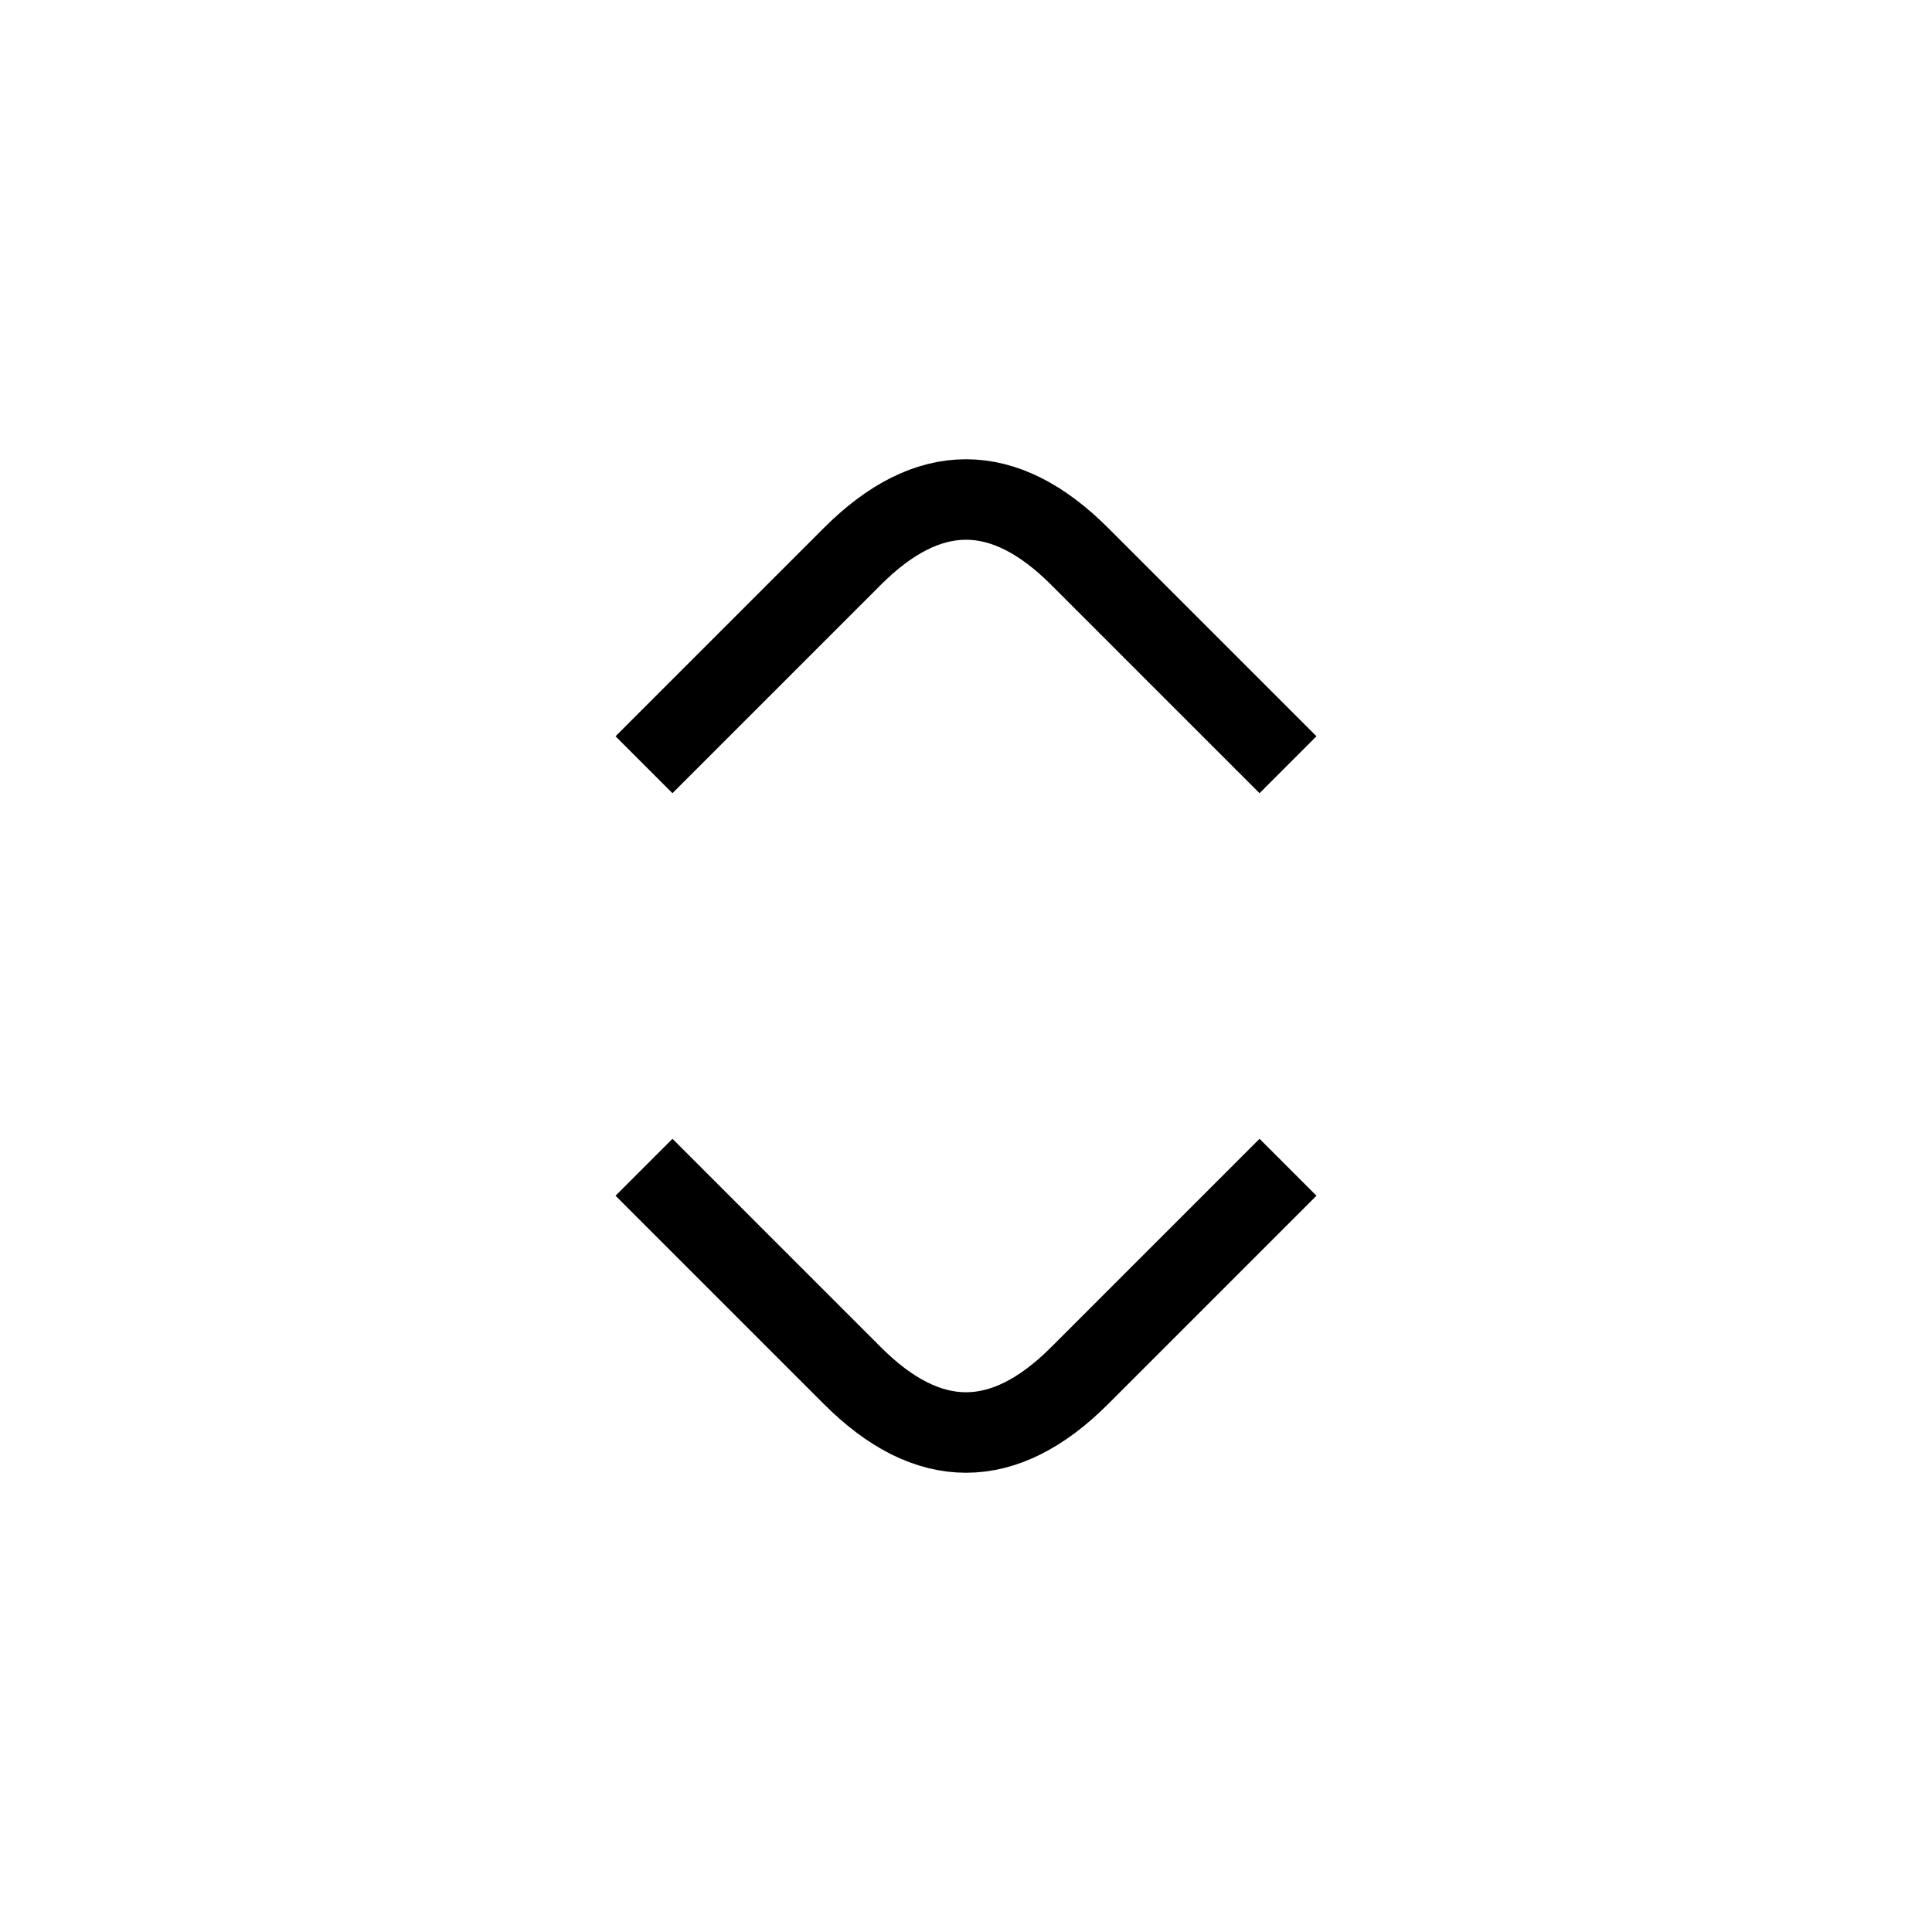
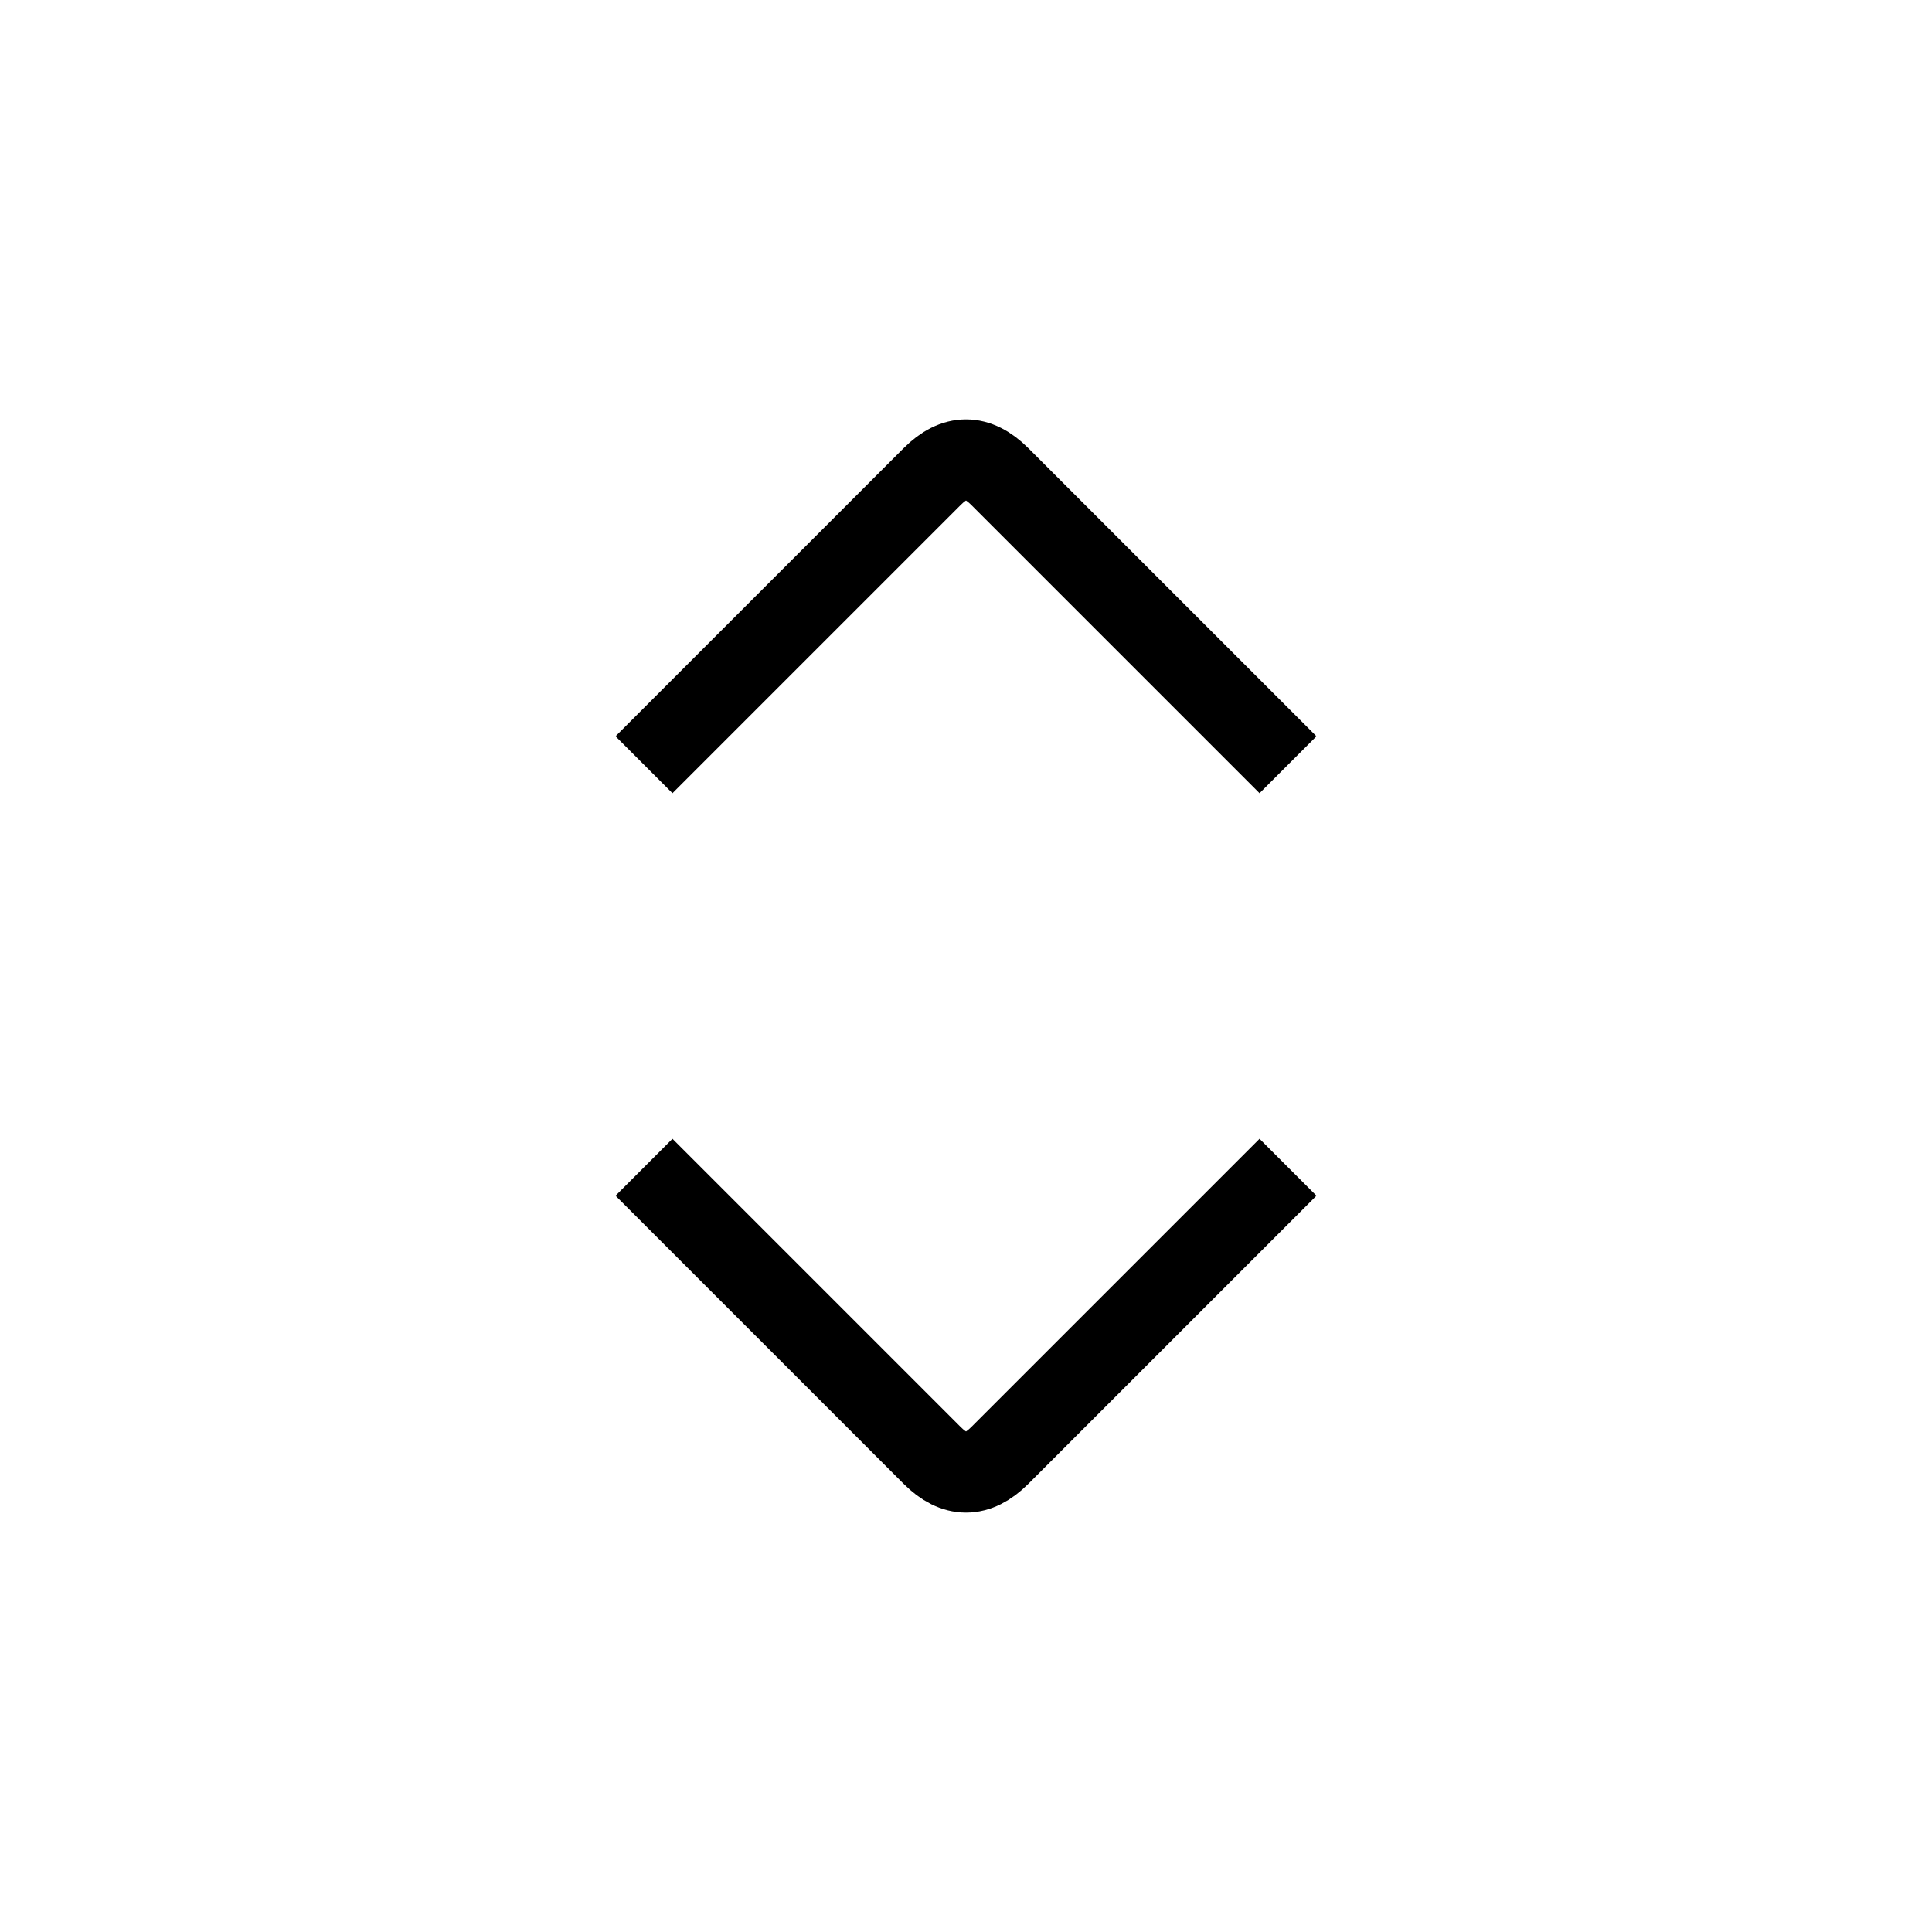
<svg xmlns="http://www.w3.org/2000/svg" viewBox="0 0 24 24" fill="none" stroke="currentColor">
-   <path d="M8 9.5L10.59 6.91Q12 5.5 13.41 6.91L16 9.5" />
-   <path d="M8 14.5L10.59 17.09Q12 18.5 13.41 17.09L16 14.5" />
+   <path d="M8 9.5L11.58 5.92Q12 5.5 12.42 5.92L16 9.5" />
+   <path d="M8 14.5L11.58 18.08Q12 18.5 12.42 18.08L16 14.5" />
</svg>
